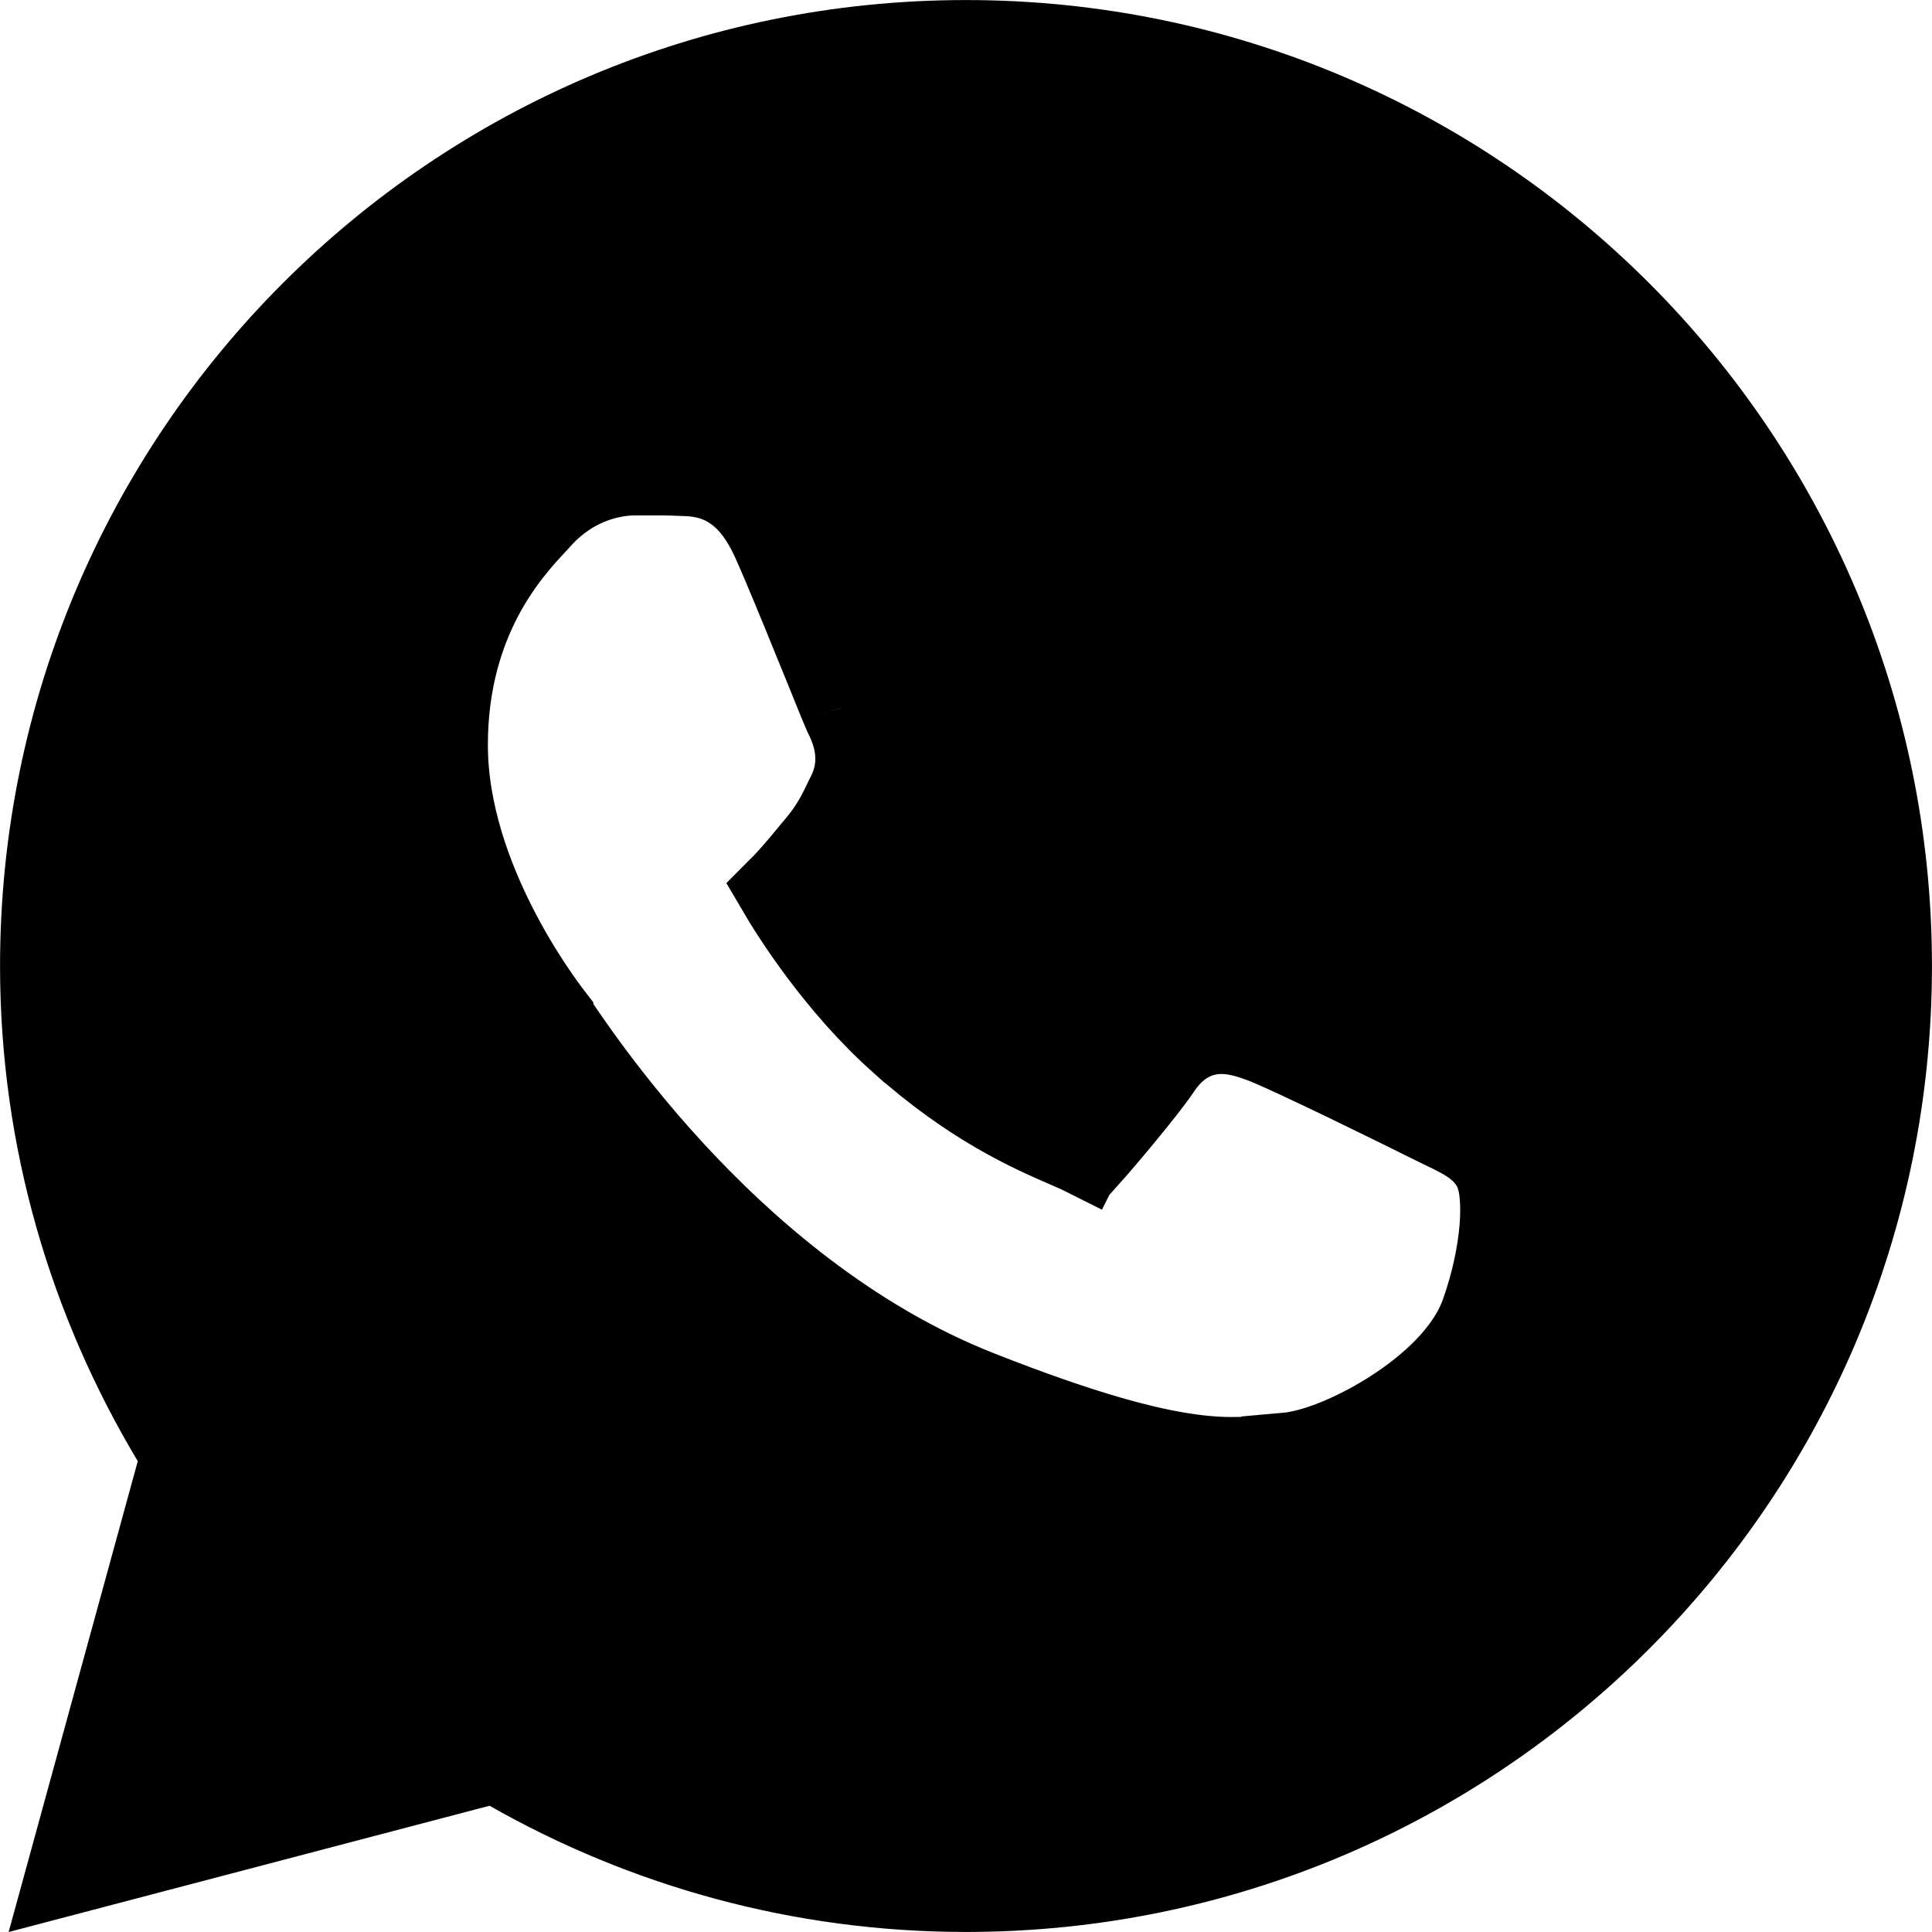
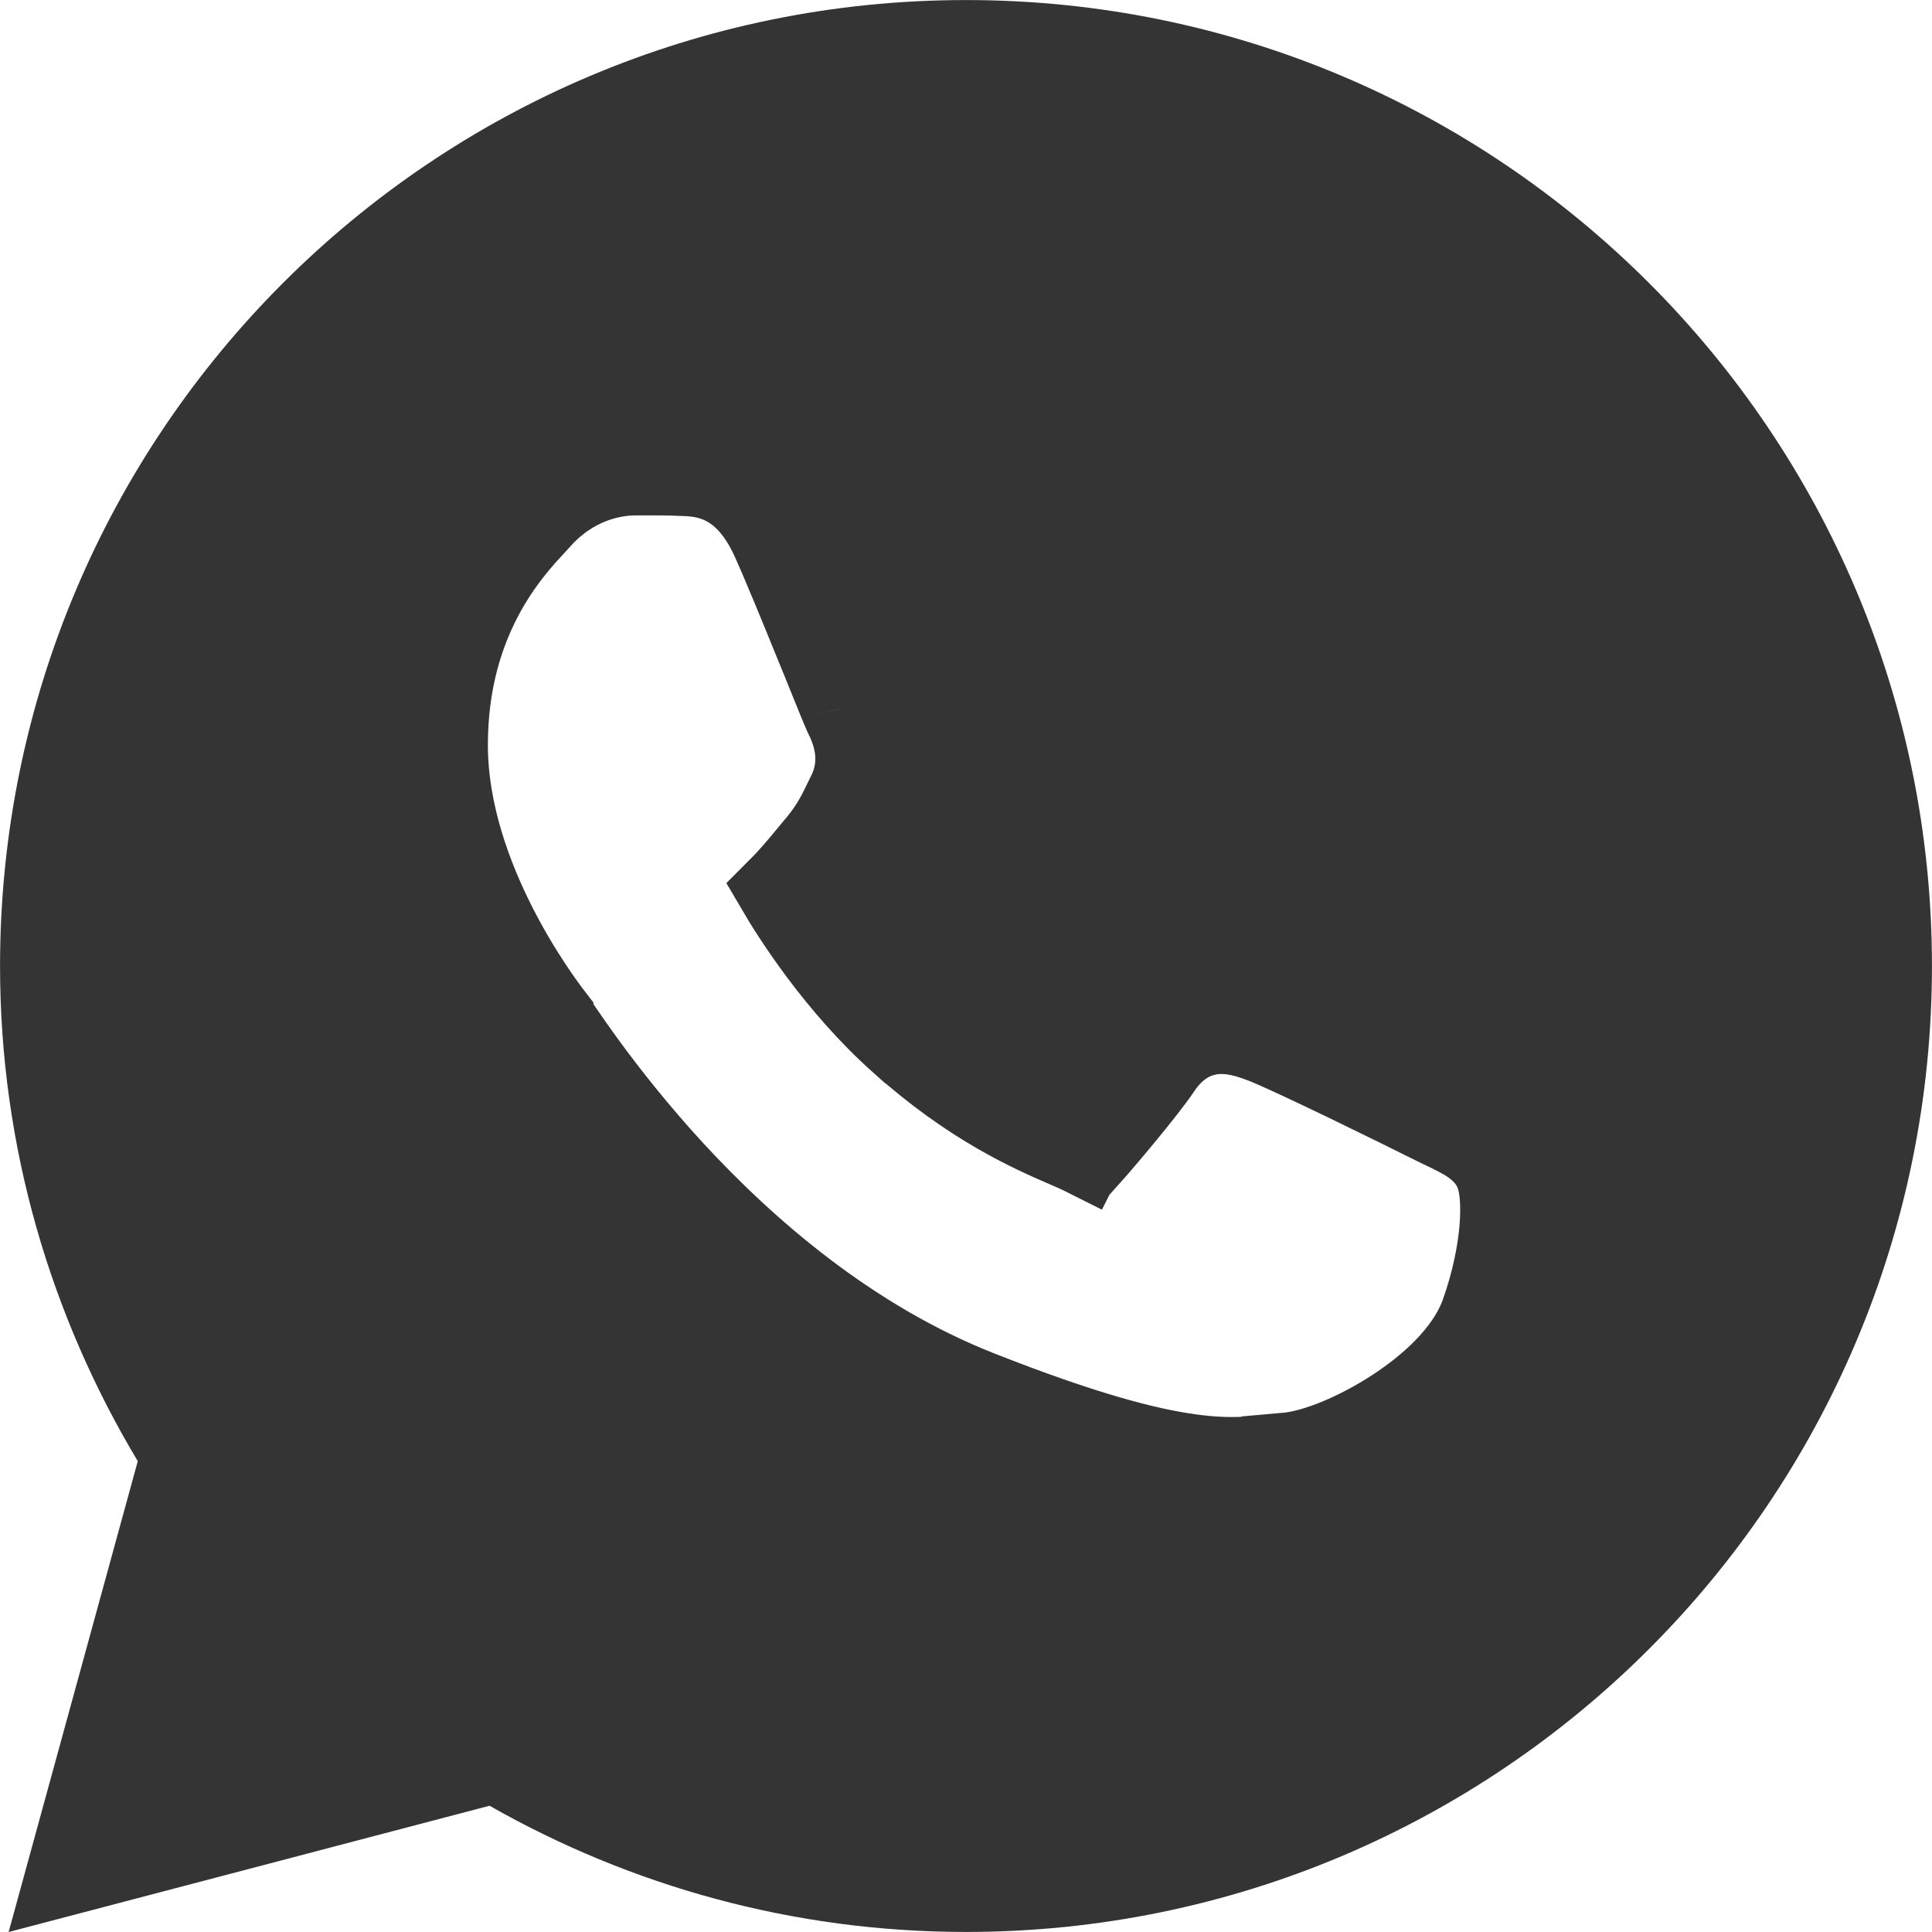
<svg xmlns="http://www.w3.org/2000/svg" width="20" height="20" viewBox="0 0 20 20" fill="none">
-   <path d="M13.304 15.042C13.629 15.014 14.062 14.823 14.421 14.591C14.774 14.363 15.178 14.015 15.329 13.592L15.329 13.592C15.444 13.269 15.503 12.965 15.524 12.72C15.534 12.598 15.535 12.485 15.527 12.386C15.521 12.31 15.505 12.172 15.433 12.055L15.432 12.054C15.34 11.905 15.198 11.821 15.111 11.774C15.055 11.743 14.979 11.706 14.905 11.671C14.866 11.651 14.826 11.632 14.791 11.615C14.665 11.552 14.297 11.37 13.931 11.193C13.579 11.024 13.191 10.84 13.05 10.789L13.044 10.787C12.943 10.75 12.76 10.684 12.564 10.706C12.315 10.734 12.136 10.883 12.01 11.075C11.862 11.294 11.422 11.816 11.27 11.985C11.257 11.98 11.241 11.973 11.222 11.963L11.035 12.336L11.222 11.963C11.17 11.937 11.106 11.909 11.029 11.876C10.672 11.721 10.055 11.452 9.321 10.796L9.32 10.796C8.656 10.205 8.193 9.469 8.041 9.209C8.049 9.201 8.057 9.192 8.067 9.182C8.159 9.093 8.274 8.955 8.366 8.844C8.403 8.799 8.436 8.759 8.463 8.728L8.463 8.728L8.471 8.718C8.609 8.549 8.674 8.414 8.74 8.277C8.748 8.261 8.756 8.245 8.764 8.228C8.938 7.891 8.829 7.59 8.746 7.422C8.746 7.423 8.746 7.422 8.745 7.421C8.744 7.419 8.742 7.414 8.738 7.405C8.732 7.391 8.724 7.374 8.715 7.351C8.696 7.307 8.672 7.249 8.644 7.179C8.607 7.088 8.563 6.981 8.516 6.863C8.49 6.801 8.464 6.735 8.436 6.668C8.282 6.288 8.103 5.851 7.989 5.598L7.989 5.598C7.876 5.349 7.733 5.158 7.538 5.044C7.347 4.932 7.16 4.928 7.066 4.925C6.927 4.918 6.77 4.918 6.628 4.919C6.611 4.919 6.594 4.919 6.577 4.919C6.316 4.919 5.929 5.013 5.608 5.363L5.608 5.362L5.605 5.365C5.59 5.382 5.573 5.401 5.554 5.422C5.285 5.711 4.634 6.411 4.634 7.712C4.634 8.414 4.887 9.081 5.137 9.575C5.386 10.067 5.652 10.423 5.726 10.519C5.726 10.521 5.728 10.523 5.732 10.528L5.754 10.562C5.758 10.567 5.762 10.572 5.765 10.578C5.783 10.604 5.804 10.636 5.829 10.673C5.892 10.764 5.976 10.886 6.083 11.032C6.296 11.322 6.595 11.704 6.971 12.113C7.721 12.927 8.798 13.87 10.14 14.398L10.14 14.398C11.198 14.815 11.863 14.993 12.337 15.056C12.737 15.11 13.001 15.078 13.193 15.055C13.233 15.05 13.27 15.046 13.304 15.042ZM13.304 15.042C13.304 15.042 13.303 15.042 13.303 15.042L13.267 14.627L13.305 15.042C13.305 15.042 13.305 15.042 13.304 15.042ZM1.828 15.236L1.875 15.064L1.783 14.911C0.921 13.472 0.417 11.797 0.417 10C0.417 4.708 4.708 0.417 10 0.417C15.292 0.417 19.583 4.708 19.583 10C19.583 15.292 15.292 19.583 10 19.583C8.281 19.583 6.67 19.125 5.274 18.331L5.127 18.247L4.963 18.29L0.682 19.414L1.828 15.236Z" fill="#000" stroke="#000" stroke-width="0.833" />
+   <path d="M13.304 15.042C13.629 15.014 14.062 14.823 14.421 14.591C14.774 14.363 15.178 14.015 15.329 13.592L15.329 13.592C15.444 13.269 15.503 12.965 15.524 12.72C15.534 12.598 15.535 12.485 15.527 12.386C15.521 12.31 15.505 12.172 15.433 12.055L15.432 12.054C15.34 11.905 15.198 11.821 15.111 11.774C15.055 11.743 14.979 11.706 14.905 11.671C14.866 11.651 14.826 11.632 14.791 11.615C14.665 11.552 14.297 11.37 13.931 11.193C13.579 11.024 13.191 10.84 13.05 10.789L13.044 10.787C12.943 10.75 12.76 10.684 12.564 10.706C12.315 10.734 12.136 10.883 12.01 11.075C11.862 11.294 11.422 11.816 11.27 11.985C11.257 11.98 11.241 11.973 11.222 11.963L11.035 12.336L11.222 11.963C11.17 11.937 11.106 11.909 11.029 11.876C10.672 11.721 10.055 11.452 9.321 10.796L9.32 10.796C8.656 10.205 8.193 9.469 8.041 9.209C8.049 9.201 8.057 9.192 8.067 9.182C8.159 9.093 8.274 8.955 8.366 8.844C8.403 8.799 8.436 8.759 8.463 8.728L8.463 8.728L8.471 8.718C8.609 8.549 8.674 8.414 8.74 8.277C8.748 8.261 8.756 8.245 8.764 8.228C8.938 7.891 8.829 7.59 8.746 7.422C8.746 7.423 8.746 7.422 8.745 7.421C8.744 7.419 8.742 7.414 8.738 7.405C8.732 7.391 8.724 7.374 8.715 7.351C8.696 7.307 8.672 7.249 8.644 7.179C8.607 7.088 8.563 6.981 8.516 6.863C8.49 6.801 8.464 6.735 8.436 6.668C8.282 6.288 8.103 5.851 7.989 5.598L7.989 5.598C7.876 5.349 7.733 5.158 7.538 5.044C7.347 4.932 7.16 4.928 7.066 4.925C6.927 4.918 6.77 4.918 6.628 4.919C6.611 4.919 6.594 4.919 6.577 4.919C6.316 4.919 5.929 5.013 5.608 5.363L5.608 5.362L5.605 5.365C5.59 5.382 5.573 5.401 5.554 5.422C5.285 5.711 4.634 6.411 4.634 7.712C4.634 8.414 4.887 9.081 5.137 9.575C5.386 10.067 5.652 10.423 5.726 10.519C5.726 10.521 5.728 10.523 5.732 10.528L5.754 10.562C5.758 10.567 5.762 10.572 5.765 10.578C5.783 10.604 5.804 10.636 5.829 10.673C5.892 10.764 5.976 10.886 6.083 11.032C6.296 11.322 6.595 11.704 6.971 12.113C7.721 12.927 8.798 13.87 10.14 14.398L10.14 14.398C11.198 14.815 11.863 14.993 12.337 15.056C12.737 15.11 13.001 15.078 13.193 15.055C13.233 15.05 13.27 15.046 13.304 15.042ZM13.304 15.042C13.304 15.042 13.303 15.042 13.303 15.042L13.267 14.627L13.305 15.042C13.305 15.042 13.305 15.042 13.304 15.042ZM1.828 15.236L1.875 15.064L1.783 14.911C0.921 13.472 0.417 11.797 0.417 10C0.417 4.708 4.708 0.417 10 0.417C15.292 0.417 19.583 4.708 19.583 10C19.583 15.292 15.292 19.583 10 19.583C8.281 19.583 6.67 19.125 5.274 18.331L5.127 18.247L4.963 18.29L0.682 19.414L1.828 15.236Z" fill="#343434" stroke="#343434" stroke-width="0.833" />
</svg>
